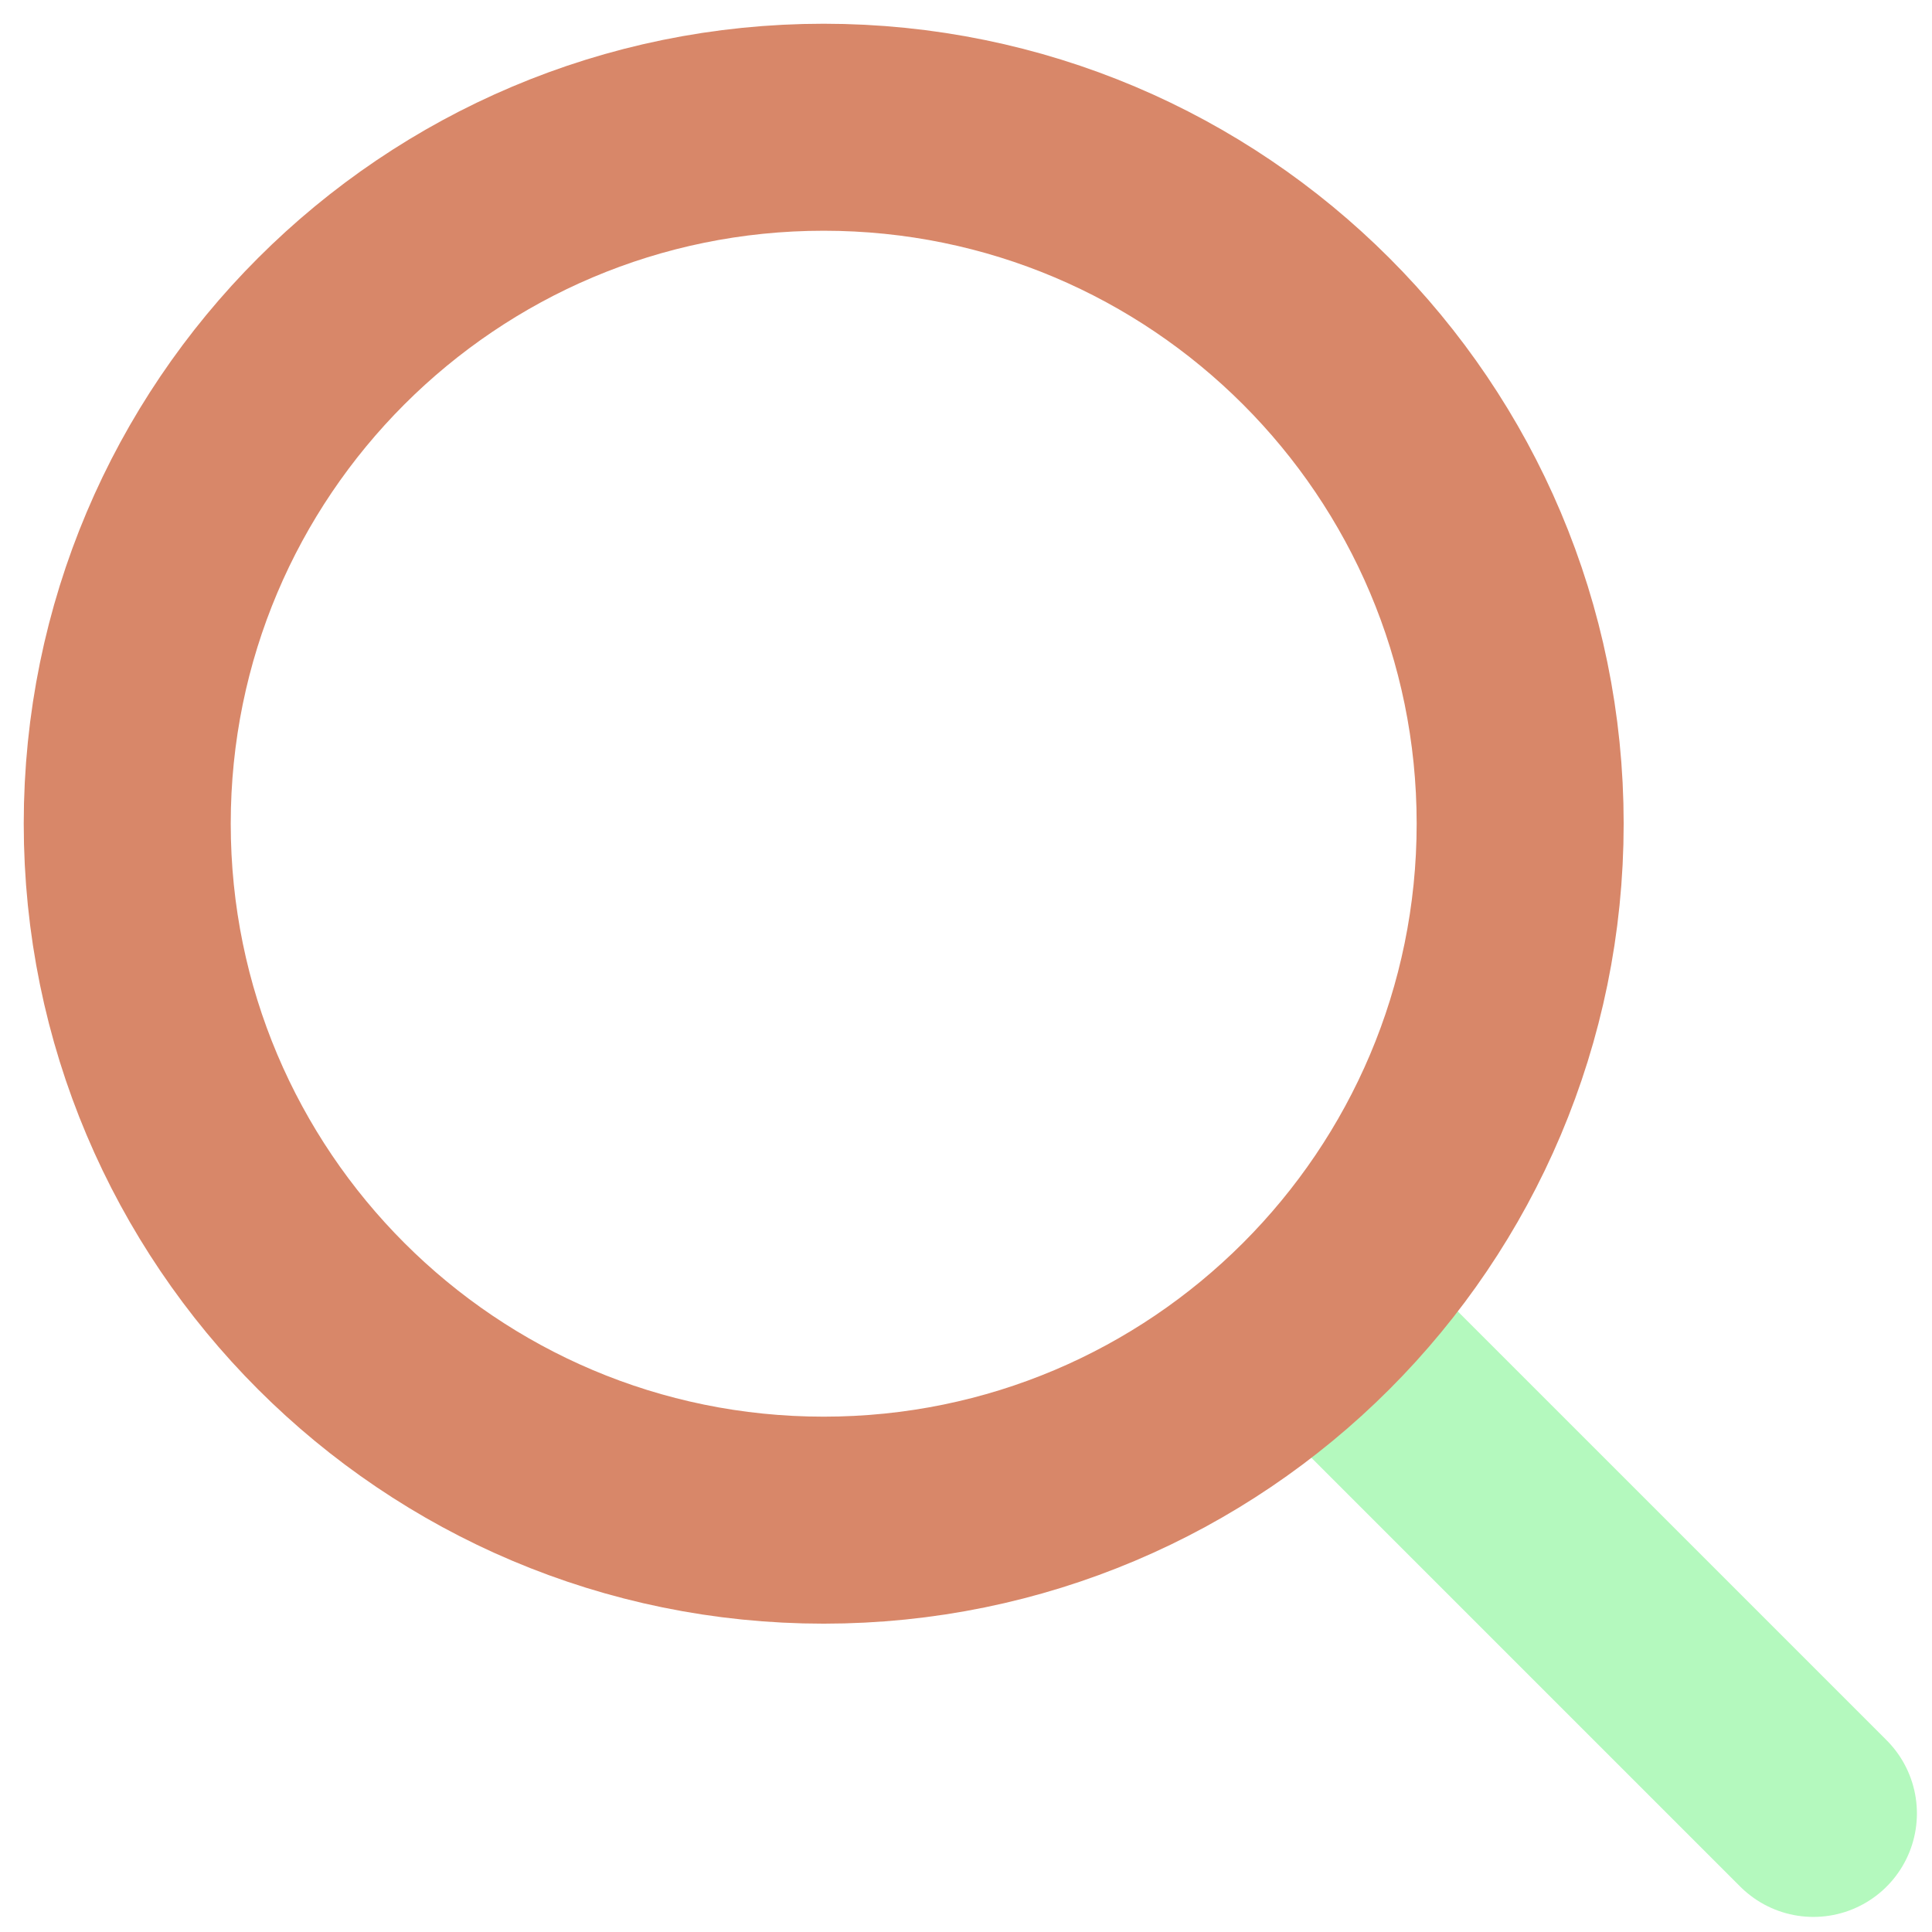
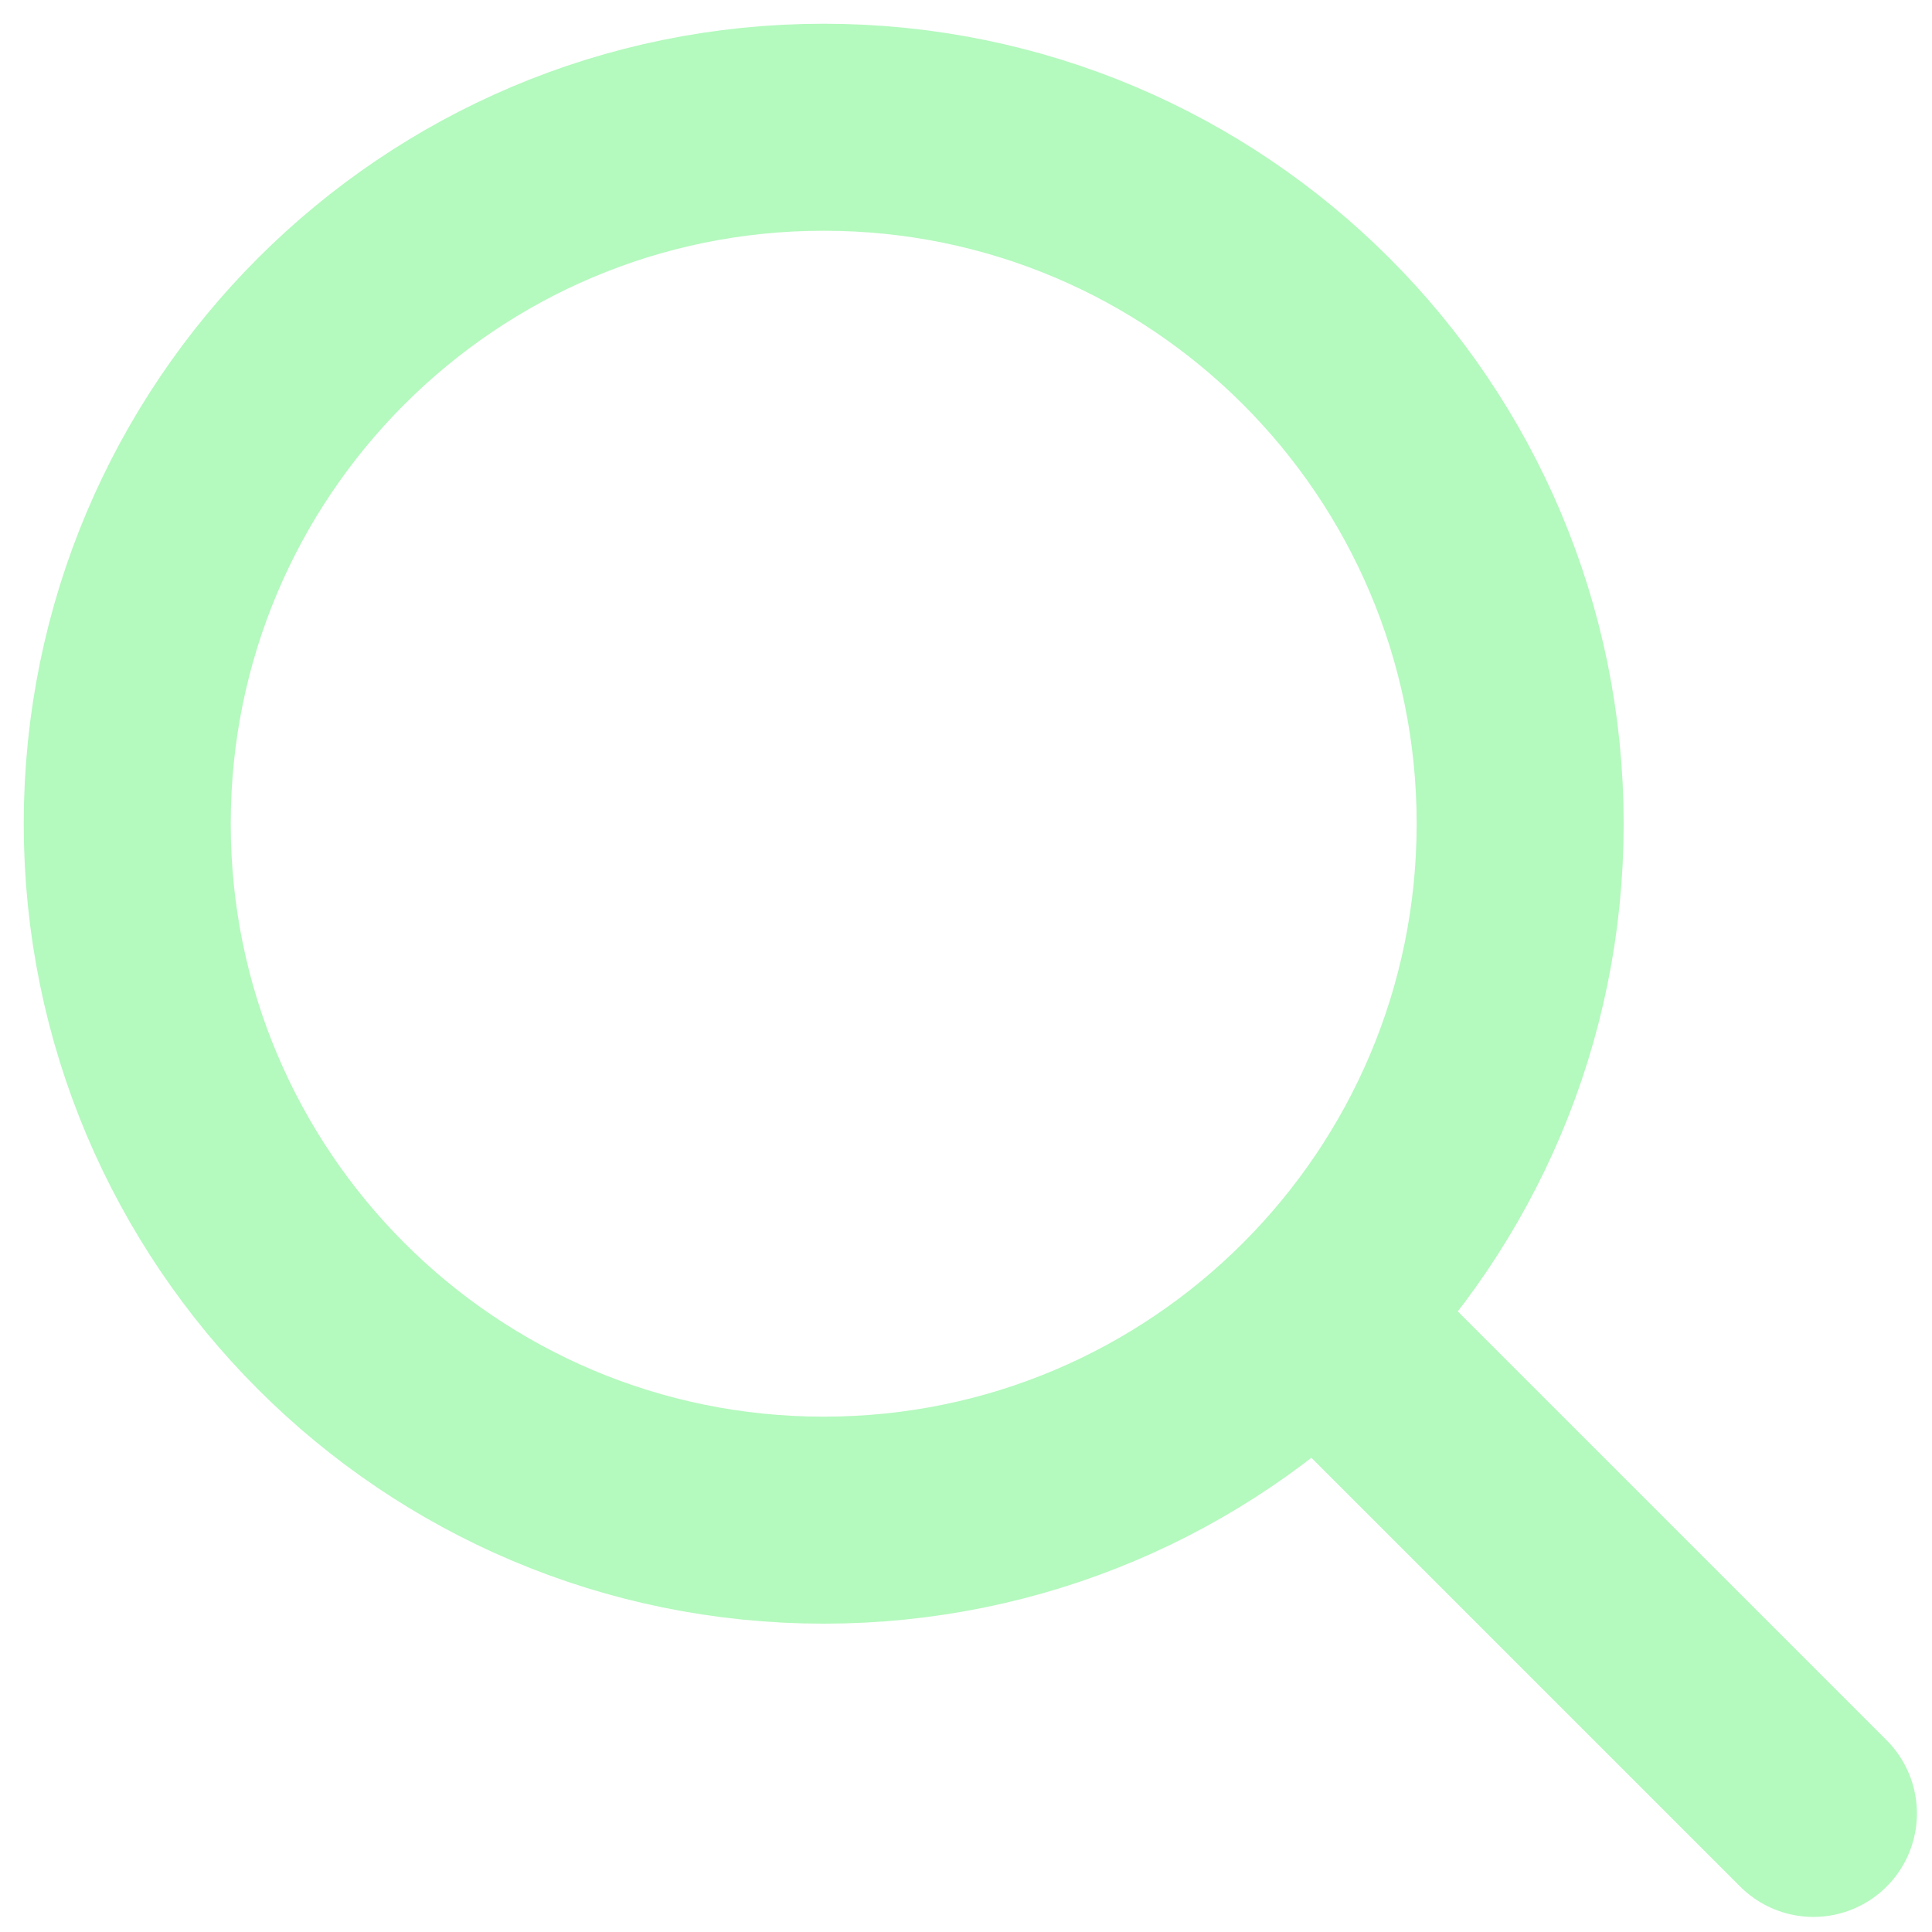
<svg xmlns="http://www.w3.org/2000/svg" width="42" height="42" viewBox="0 0 42 42" fill="none">
  <path d="M29.859 29.859L39.422 39.422" stroke="#b4f9be" stroke-width="4.5" stroke-linecap="round" stroke-linejoin="round" />
-   <path d="M17.906 33.047C26.268 33.047 33.047 26.268 33.047 17.906C33.047 9.544 26.268 2.766 17.906 2.766C9.544 2.766 2.766 9.544 2.766 17.906C2.766 26.268 9.544 33.047 17.906 33.047Z" stroke="#D88769" stroke-width="4.5" stroke-linecap="round" stroke-linejoin="round" />
+   <path d="M17.906 33.047C26.268 33.047 33.047 26.268 33.047 17.906C33.047 9.544 26.268 2.766 17.906 2.766C9.544 2.766 2.766 9.544 2.766 17.906C2.766 26.268 9.544 33.047 17.906 33.047Z" stroke="#b4f9be" stroke-width="4.5" stroke-linecap="round" stroke-linejoin="round" />
</svg>
